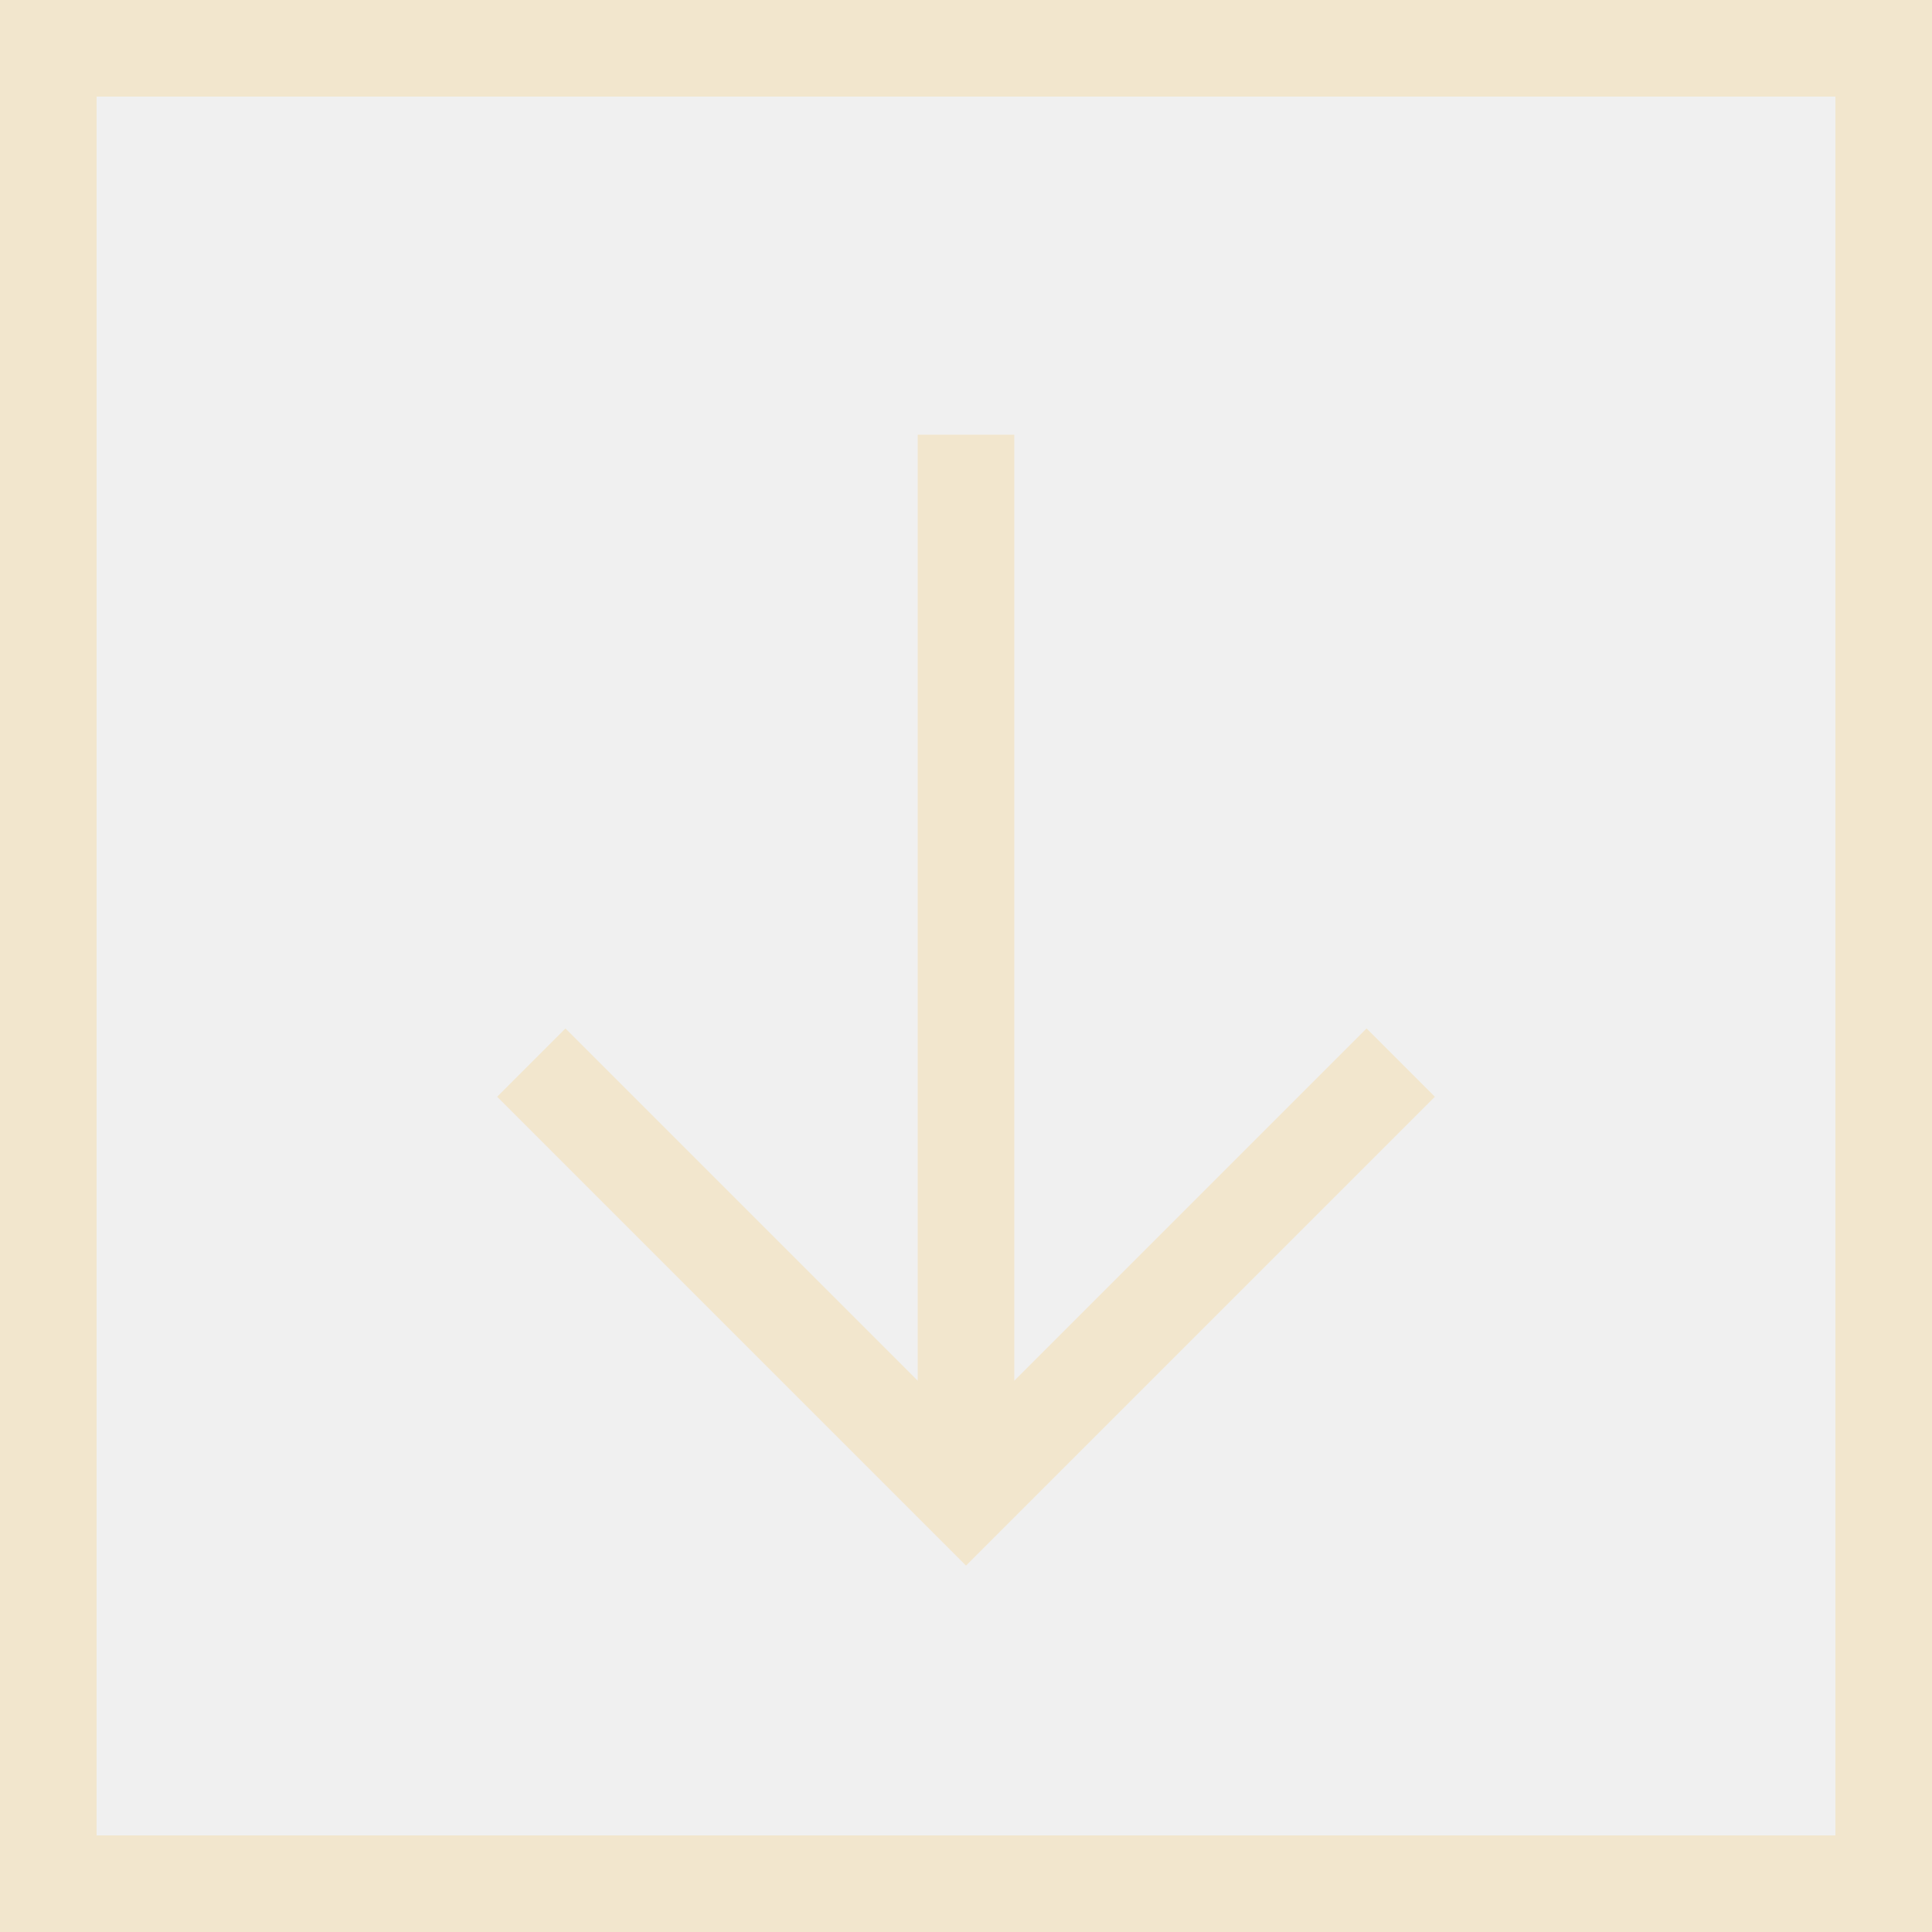
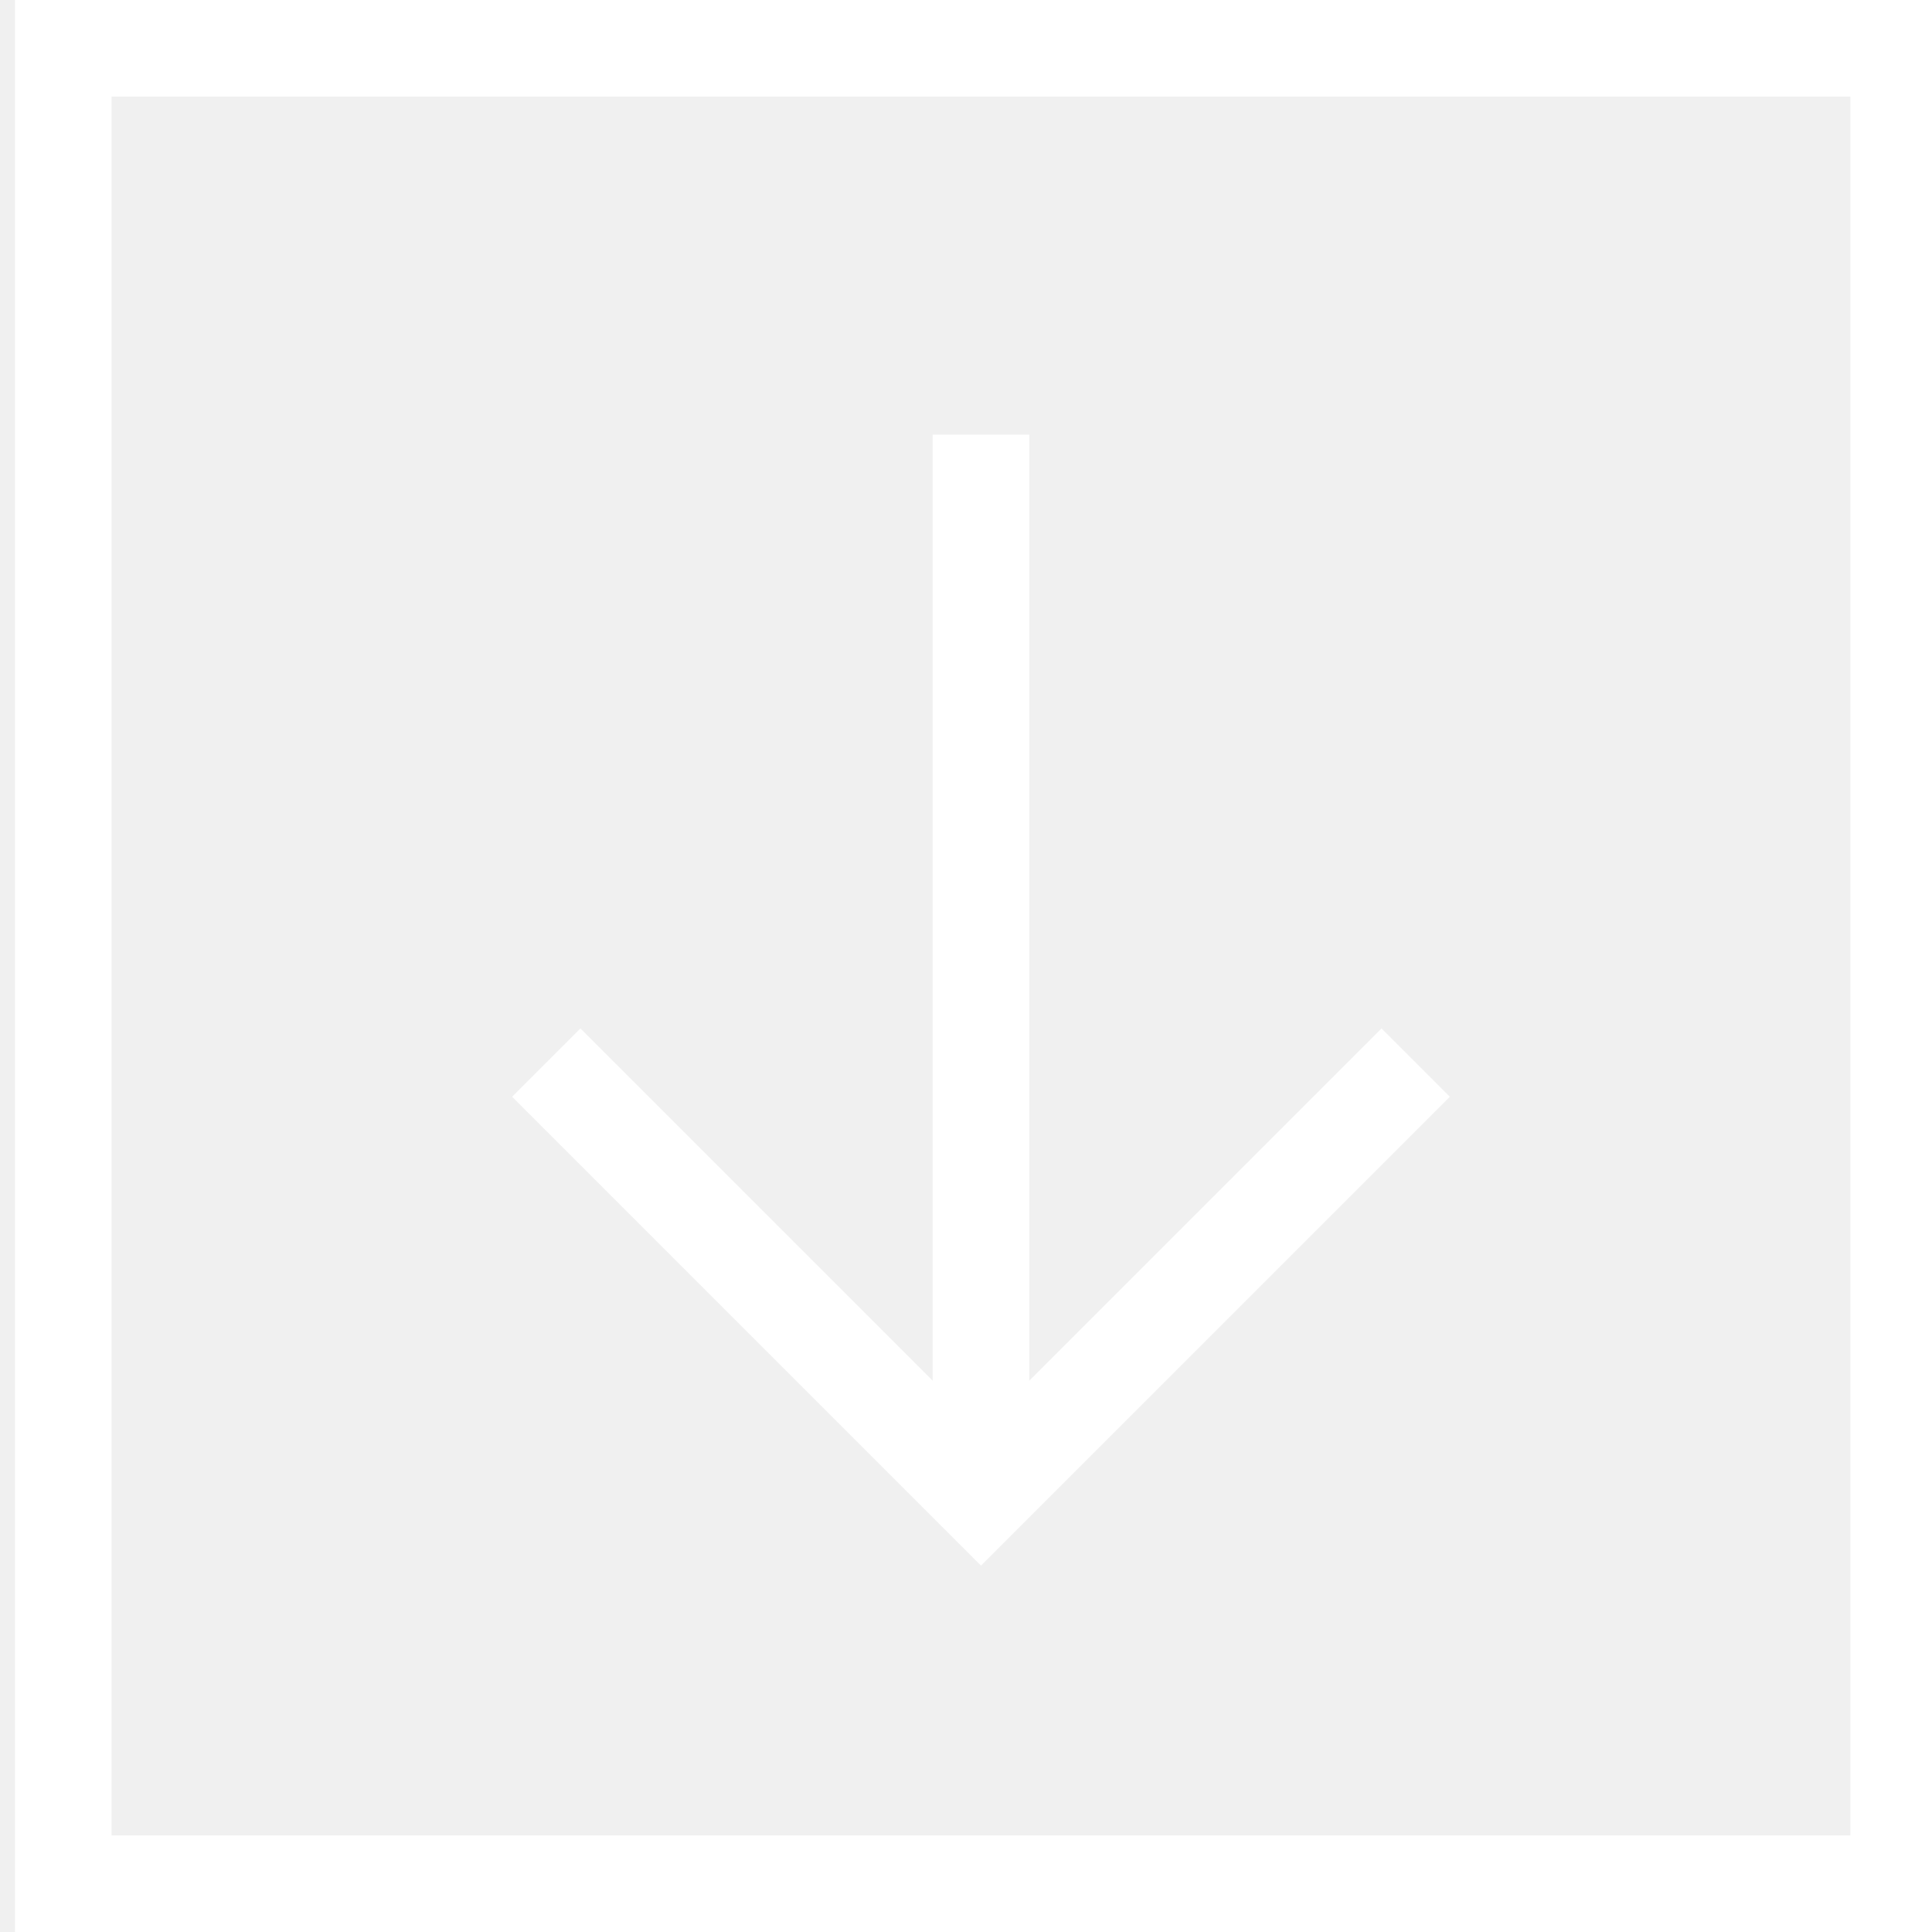
- <svg xmlns="http://www.w3.org/2000/svg" version="1.1" id="Layer_1" x="0px" y="0px" width="40px" height="40px" viewBox="8 -8 40 40" enable-background="new 8 -8 40 40" xml:space="preserve">
-   <rect x="9" y="-7" fill="none" stroke="#F2E6CD" stroke-width="2" stroke-miterlimit="10" width="38" height="38" />
+ <svg xmlns="http://www.w3.org/2000/svg" version="1.1" id="Layer_1" x="0px" y="0px" width="40px" height="40px" viewBox="0 0 40 40" enable-background="new 0 0 40 40" xml:space="preserve">
+   <rect x="1.31" y="1" fill="none" stroke="#FFFFFF" stroke-width="2" stroke-miterlimit="10" width="38" height="38" />
  <g>
-     <line fill="none" stroke="#F2E6CD" stroke-width="2" stroke-miterlimit="10" x1="28" y1="1" x2="28" y2="23" />
-     <polyline fill="none" stroke="#F2E6CD" stroke-width="2" stroke-miterlimit="10" points="19,14 28,23 37,14  " />
+     <line fill="none" stroke="#FFFFFF" stroke-width="2" stroke-miterlimit="10" x1="20.31" y1="9" x2="20.31" y2="31" />
+     <polyline fill="none" stroke="#FFFFFF" stroke-width="2" stroke-miterlimit="10" points="11.31,22 20.31,31 29.31,22  " />
  </g>
</svg>
